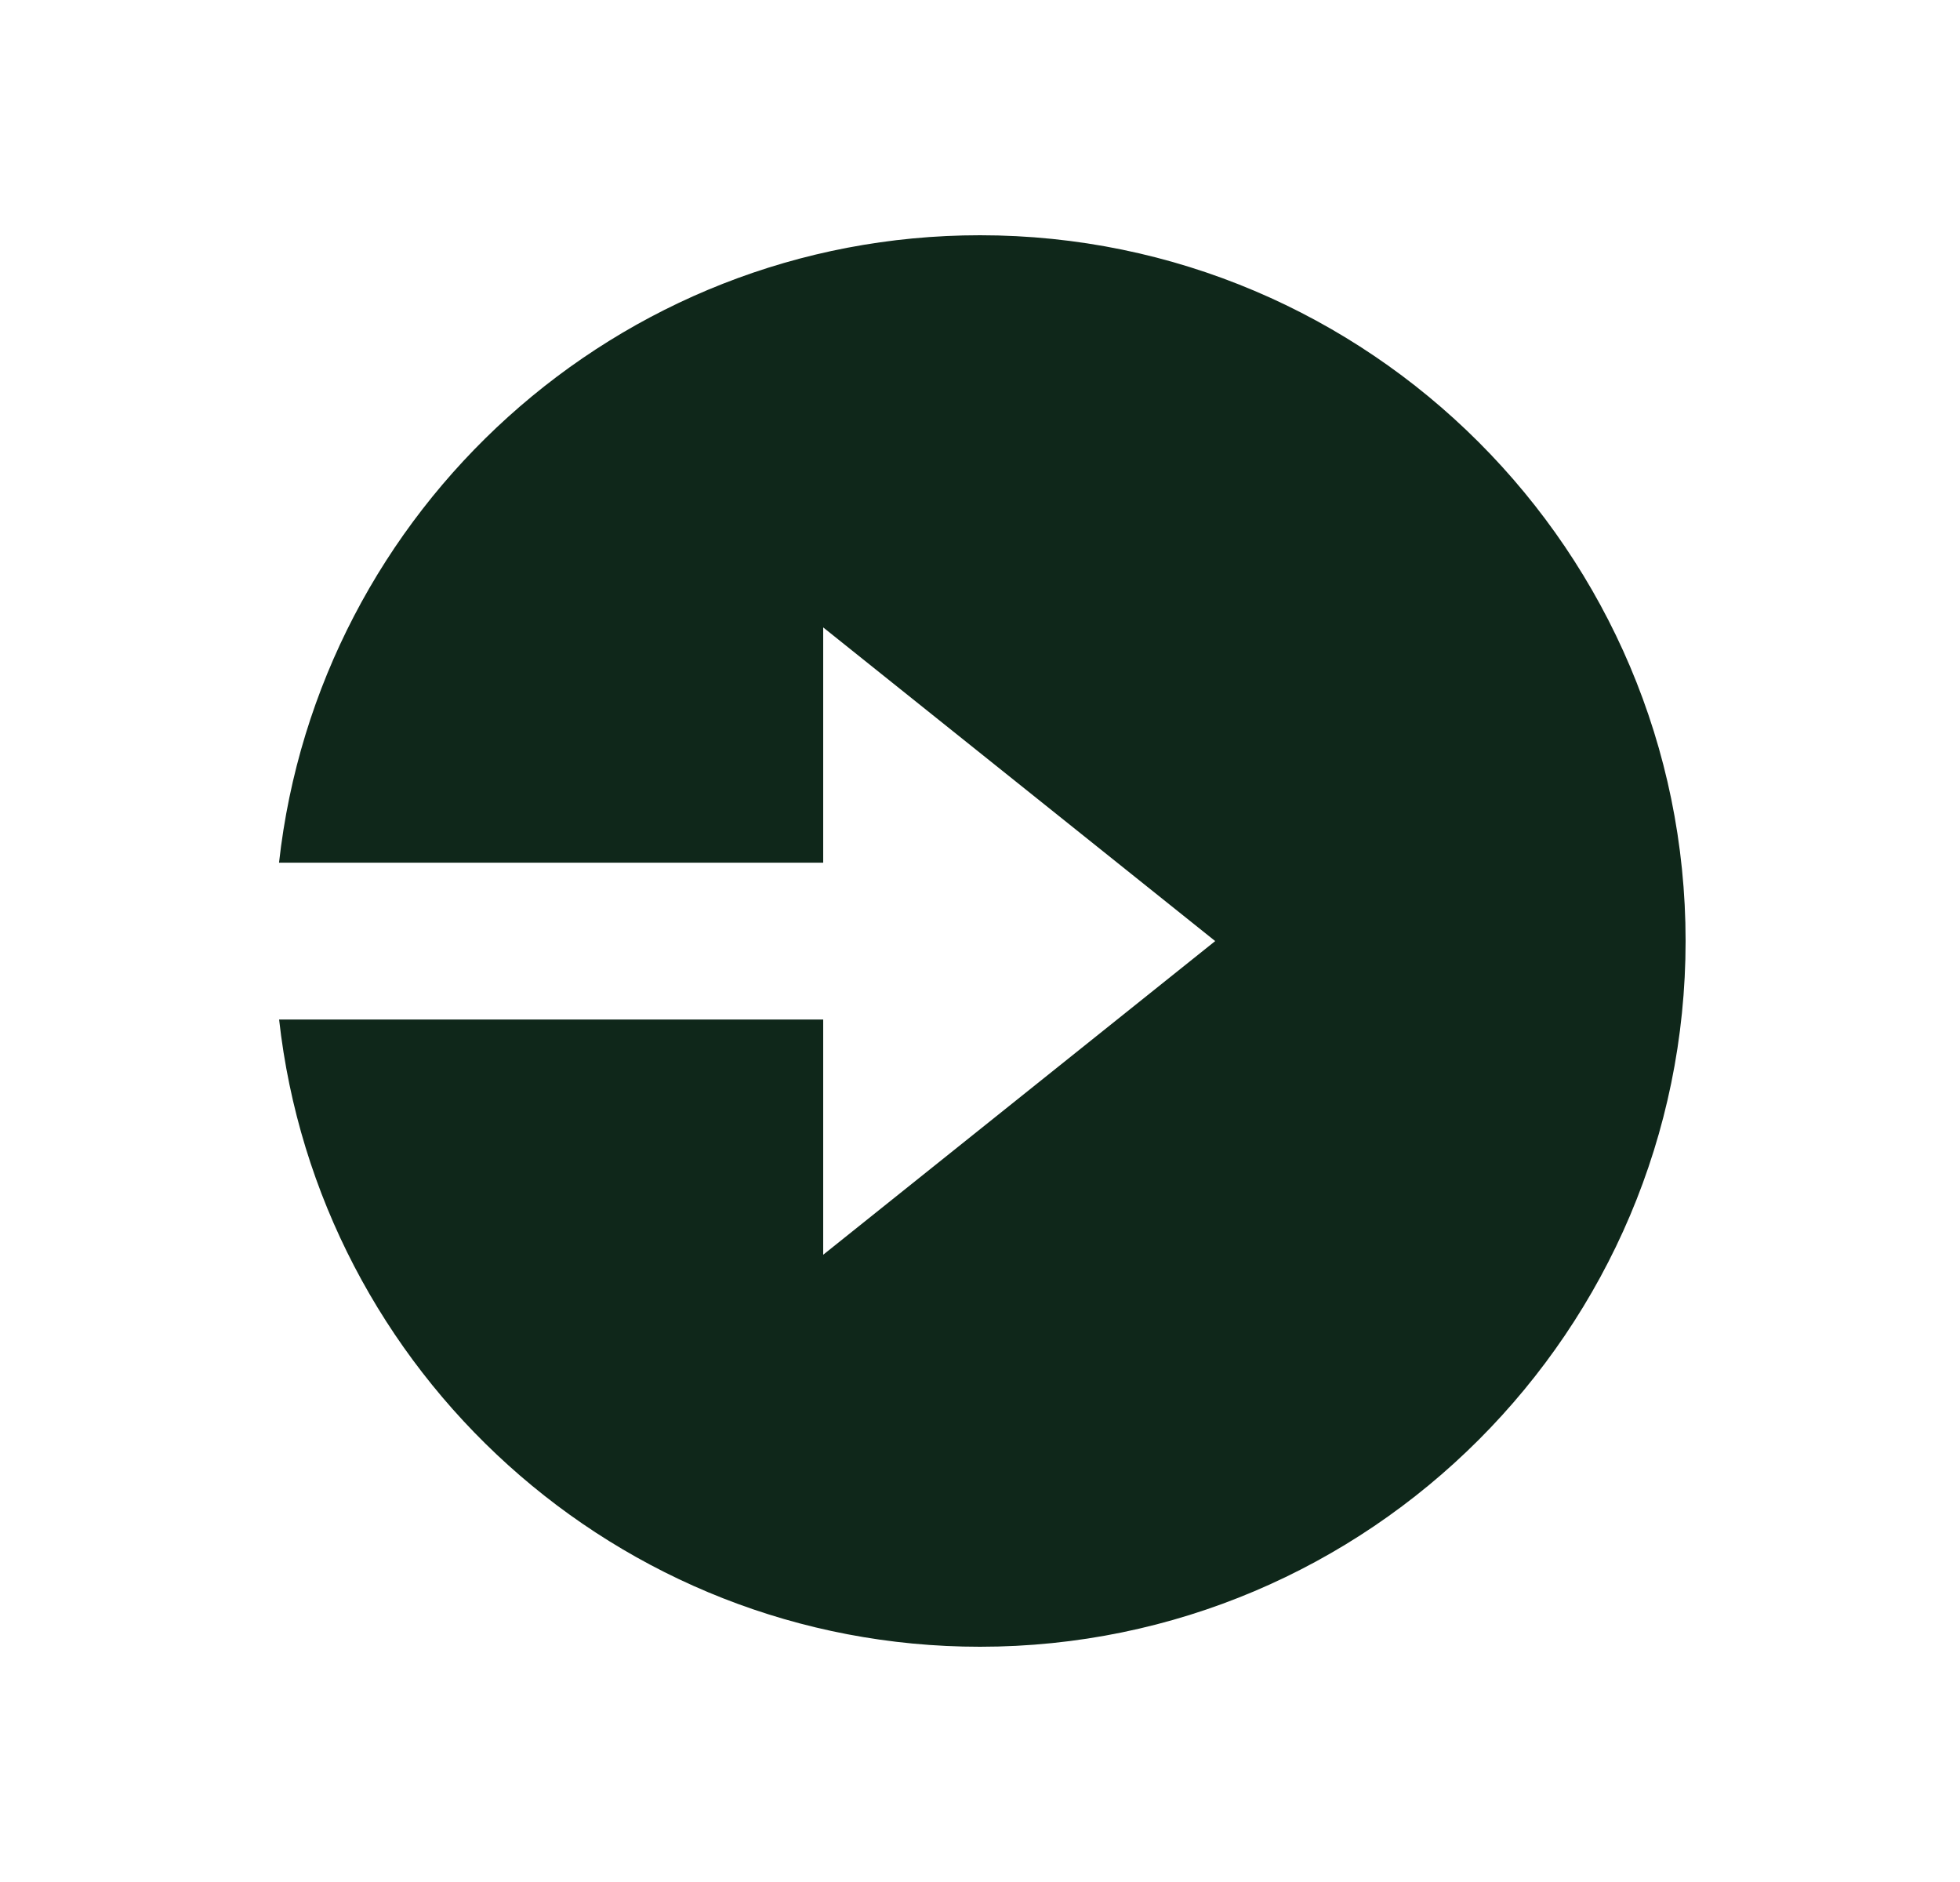
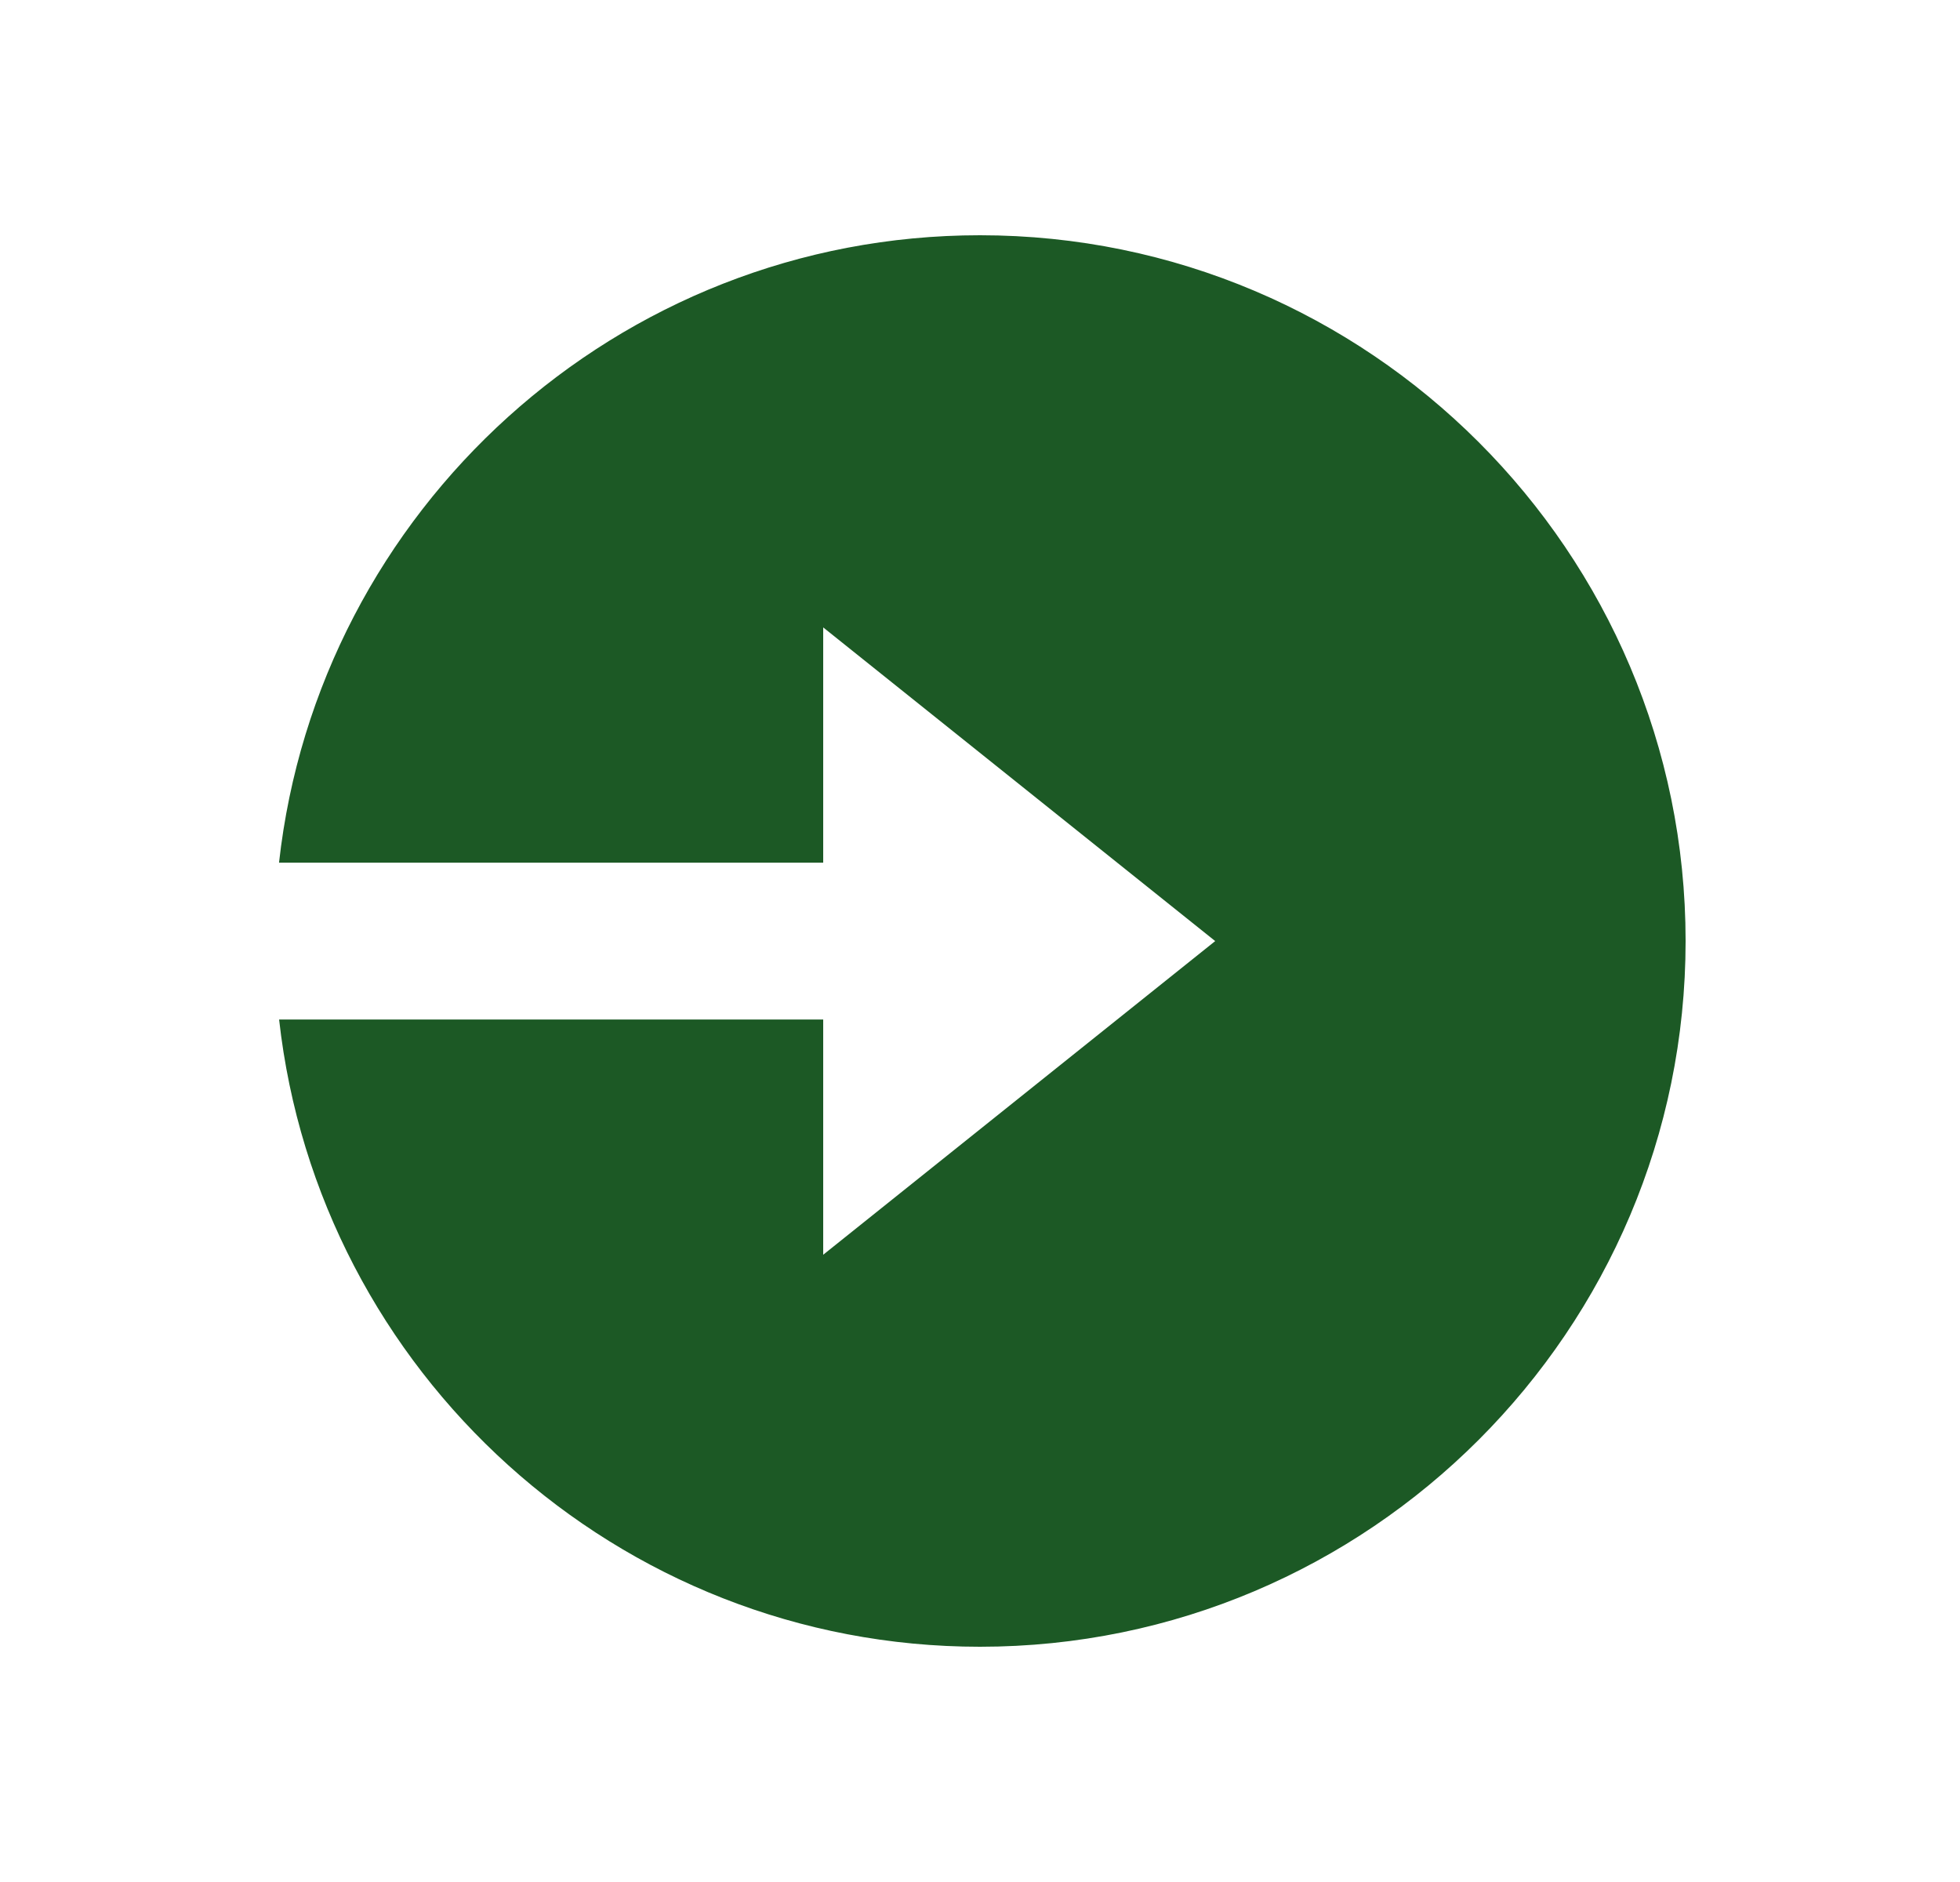
<svg xmlns="http://www.w3.org/2000/svg" width="25" height="24" viewBox="0 0 25 24" fill="none">
-   <path d="M12.5 3C7.875 3 4.058 6.507 3.559 11.001H10.5V8.001L15.5 12.001L10.5 16.001V13.001H3.56C4.06 17.494 7.876 21 12.5 21C17.463 21 21.5 16.963 21.5 12C21.5 7.037 17.463 3 12.5 3Z" fill="#0f271a" />
+   <path d="M12.5 3C7.875 3 4.058 6.507 3.559 11.001H10.5V8.001L15.5 12.001L10.5 16.001V13.001H3.56C4.06 17.494 7.876 21 12.5 21C17.463 21 21.5 16.963 21.5 12C21.5 7.037 17.463 3 12.5 3Z" fill="#1c5925" />
</svg>
